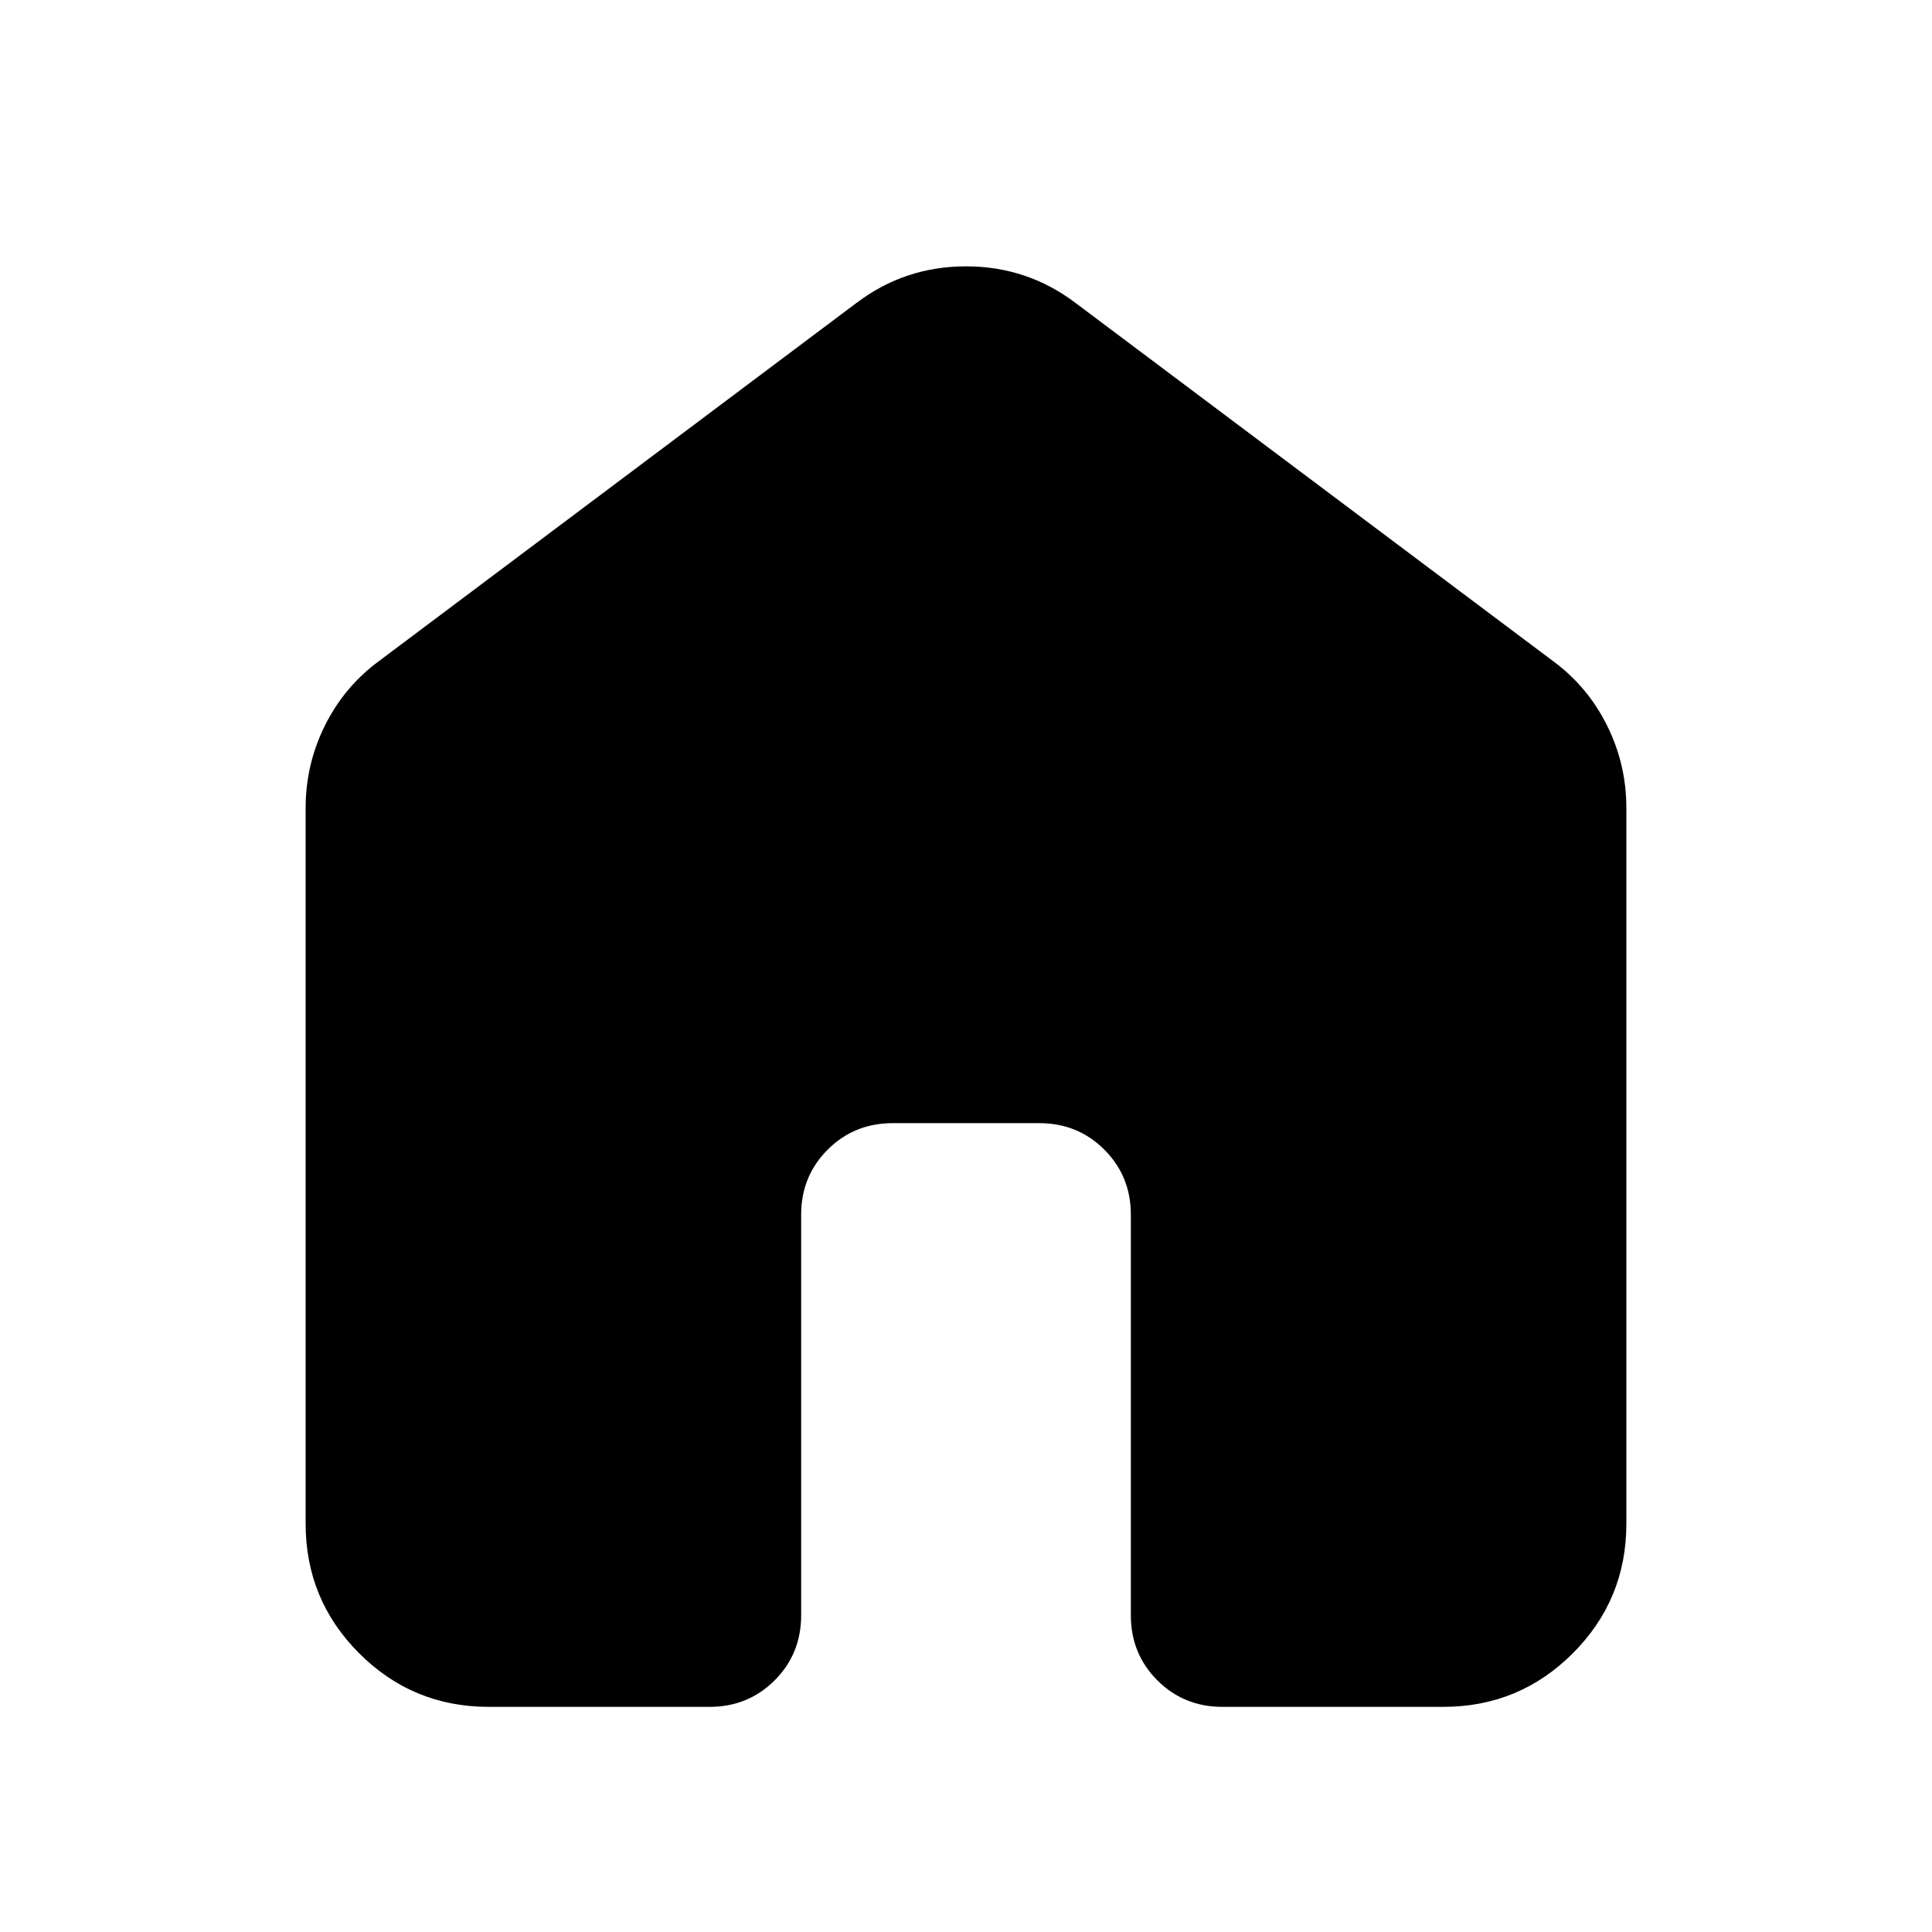
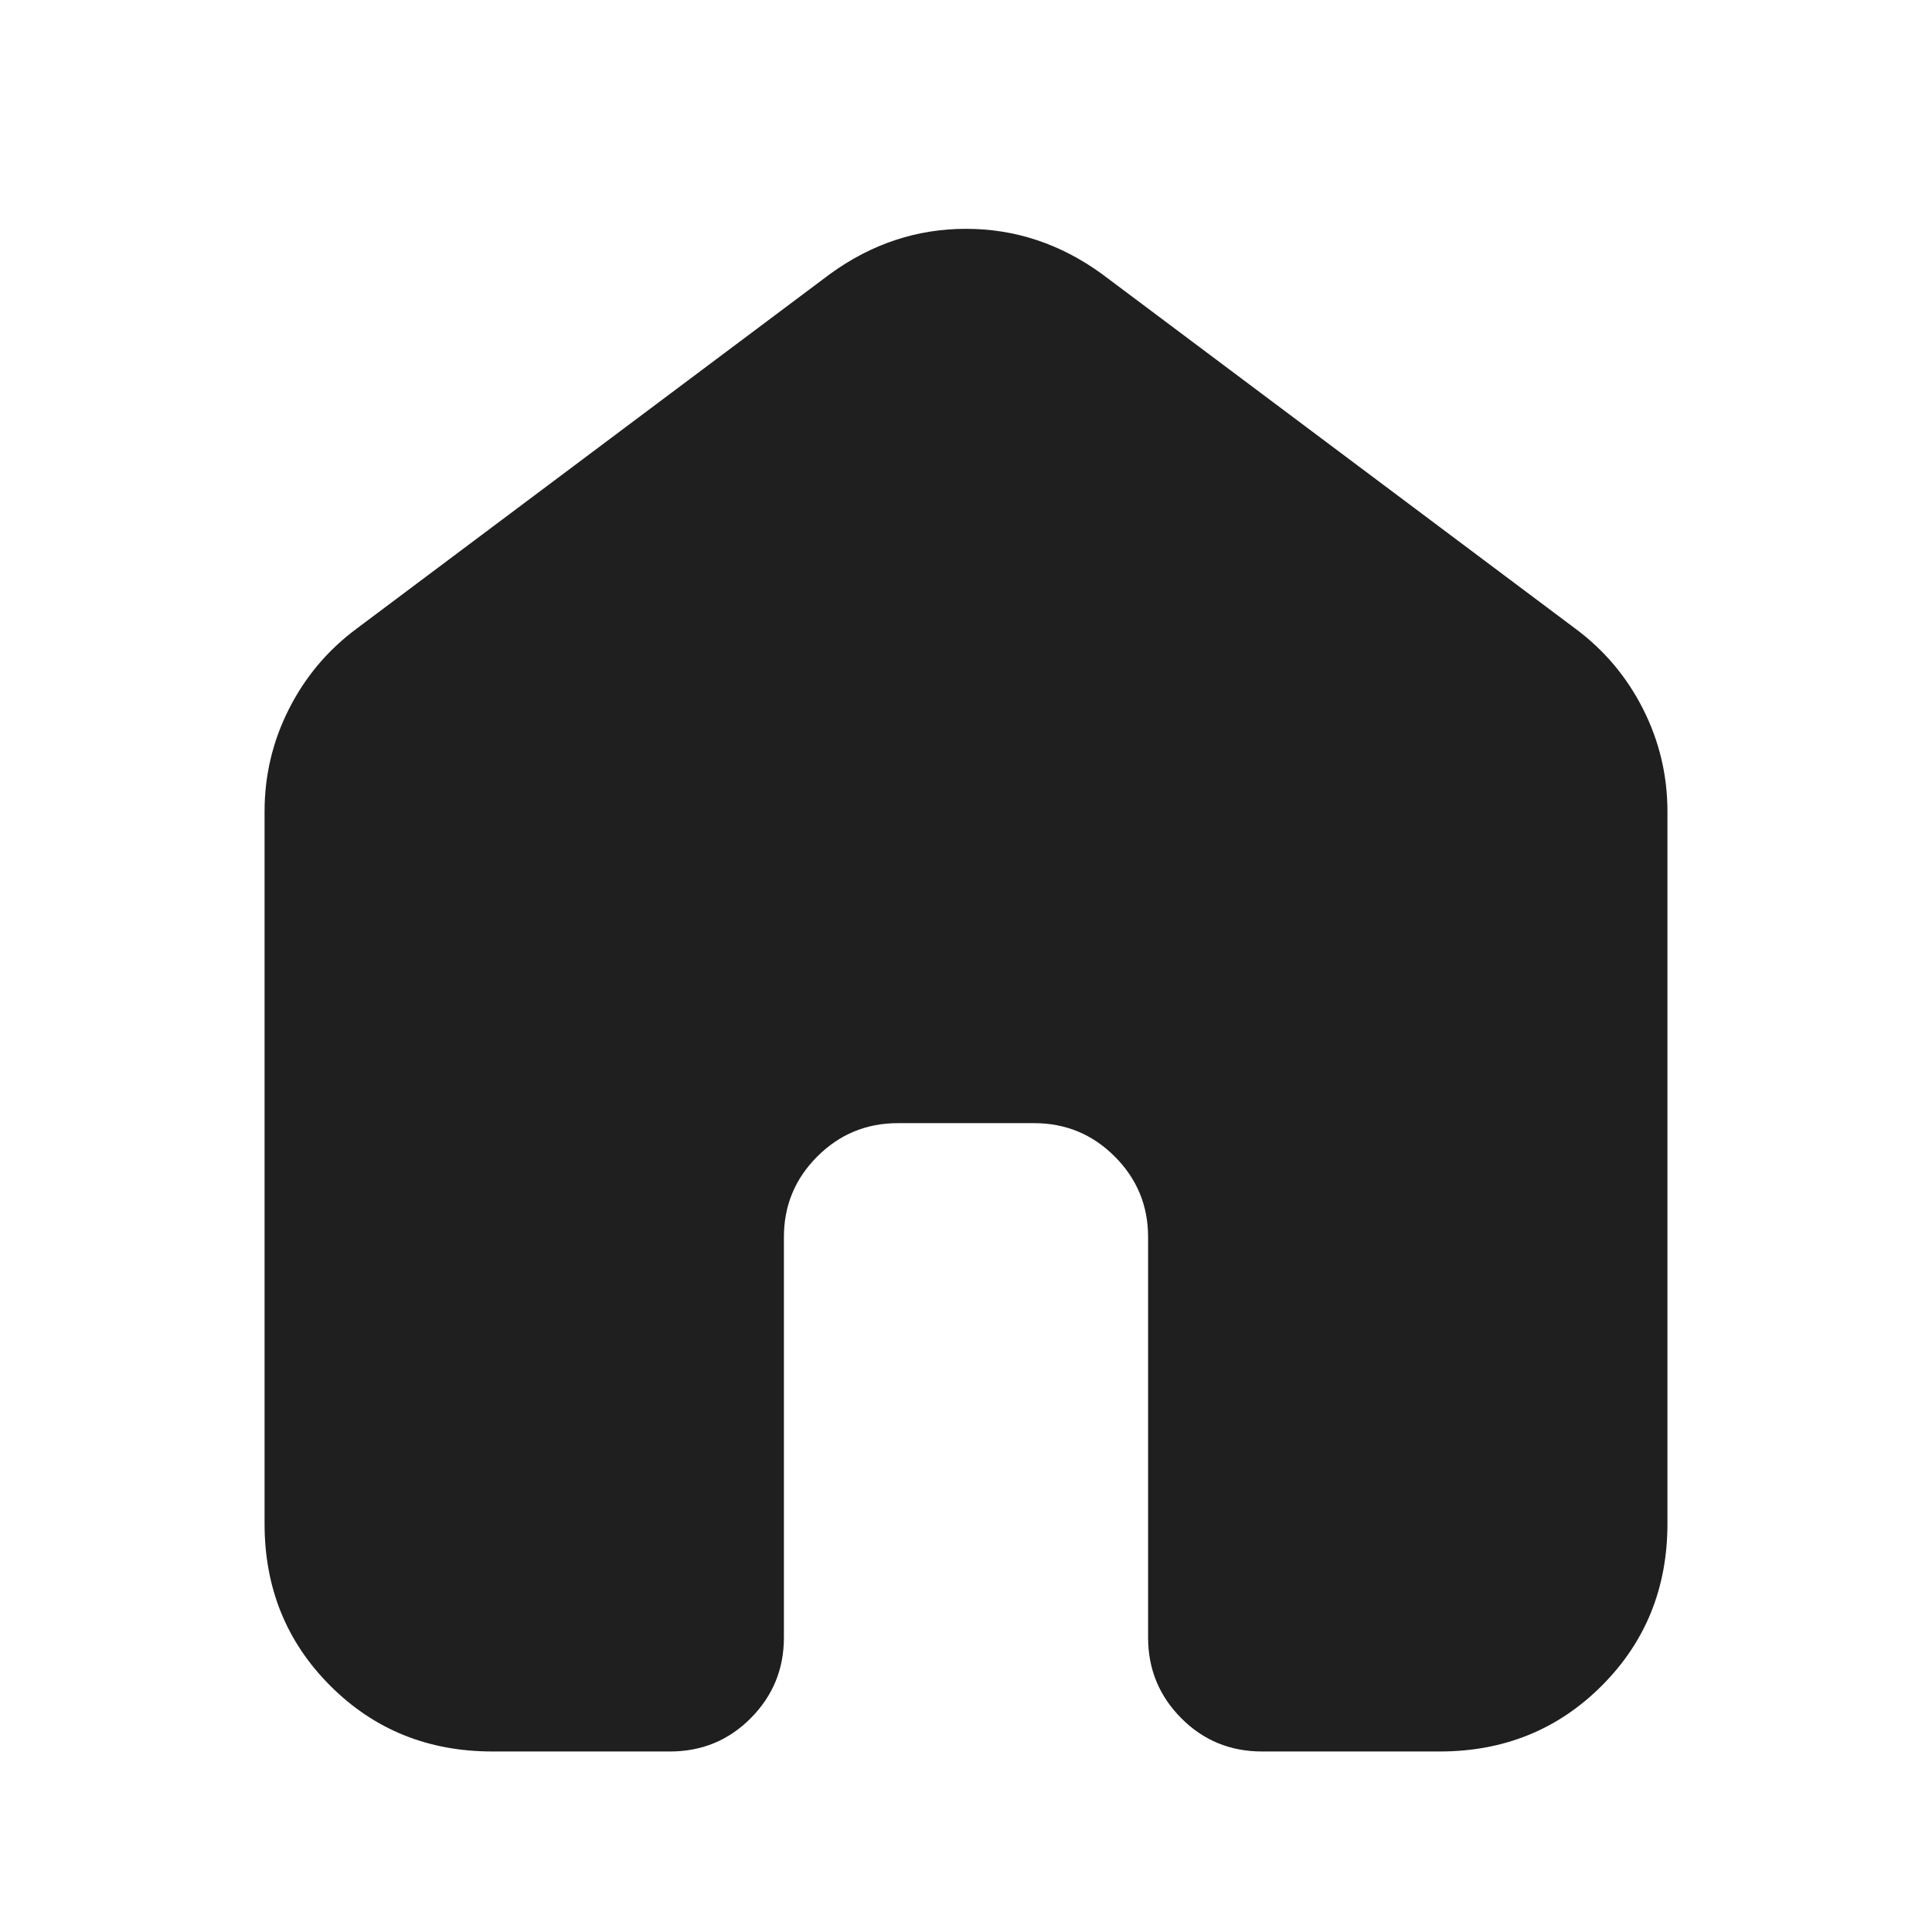
- <svg xmlns="http://www.w3.org/2000/svg" viewBox="0 -960 960 960">
-   <path d="M151.87-202.87v-355.7q0-21.63 9.58-40.9 9.57-19.27 26.72-31.94L425.3-809.26q24.11-18.39 54.7-18.39 30.59 0 54.7 18.39l237.13 177.85q17.15 12.67 26.72 31.94 9.58 19.27 9.58 40.9v355.7q0 37.78-26.61 64.39t-64.39 26.61H607.41q-19.15 0-32.32-13.17-13.18-13.18-13.18-32.33v-199.04q0-19.16-13.17-32.33-13.17-13.17-32.33-13.17h-72.82q-19.16 0-32.33 13.17-13.17 13.17-13.17 32.33v199.04q0 19.15-13.18 32.33-13.17 13.17-32.32 13.17H242.87q-37.78 0-64.39-26.61t-26.61-64.39Z" />
+ <svg xmlns="http://www.w3.org/2000/svg" viewBox="0 -960 960 960" fill="#1f1f1f">
+   <path d="M131.46-202.87V-556.8q0-26.92 12.09-50.85 12.1-23.94 33.54-39.89l235.37-176.33Q443.37-846.3 480-846.3q36.63 0 67.54 22.43l235.37 176.33q21.44 15.95 33.54 39.89 12.09 23.93 12.09 50.85v353.93q0 47.87-32.65 80.52T715.37-89.7h-88.3q-23.68 0-40.14-16.57-16.45-16.58-16.45-40.01v-199.05q0-23.43-16.58-40.01-16.57-16.57-40.01-16.57h-67.78q-23.44 0-40.01 16.57-16.58 16.58-16.58 40.01v199.05q0 23.43-16.45 40.01-16.46 16.57-40.14 16.57h-88.3q-47.87 0-80.52-32.65t-32.65-80.52Z" />
</svg>
